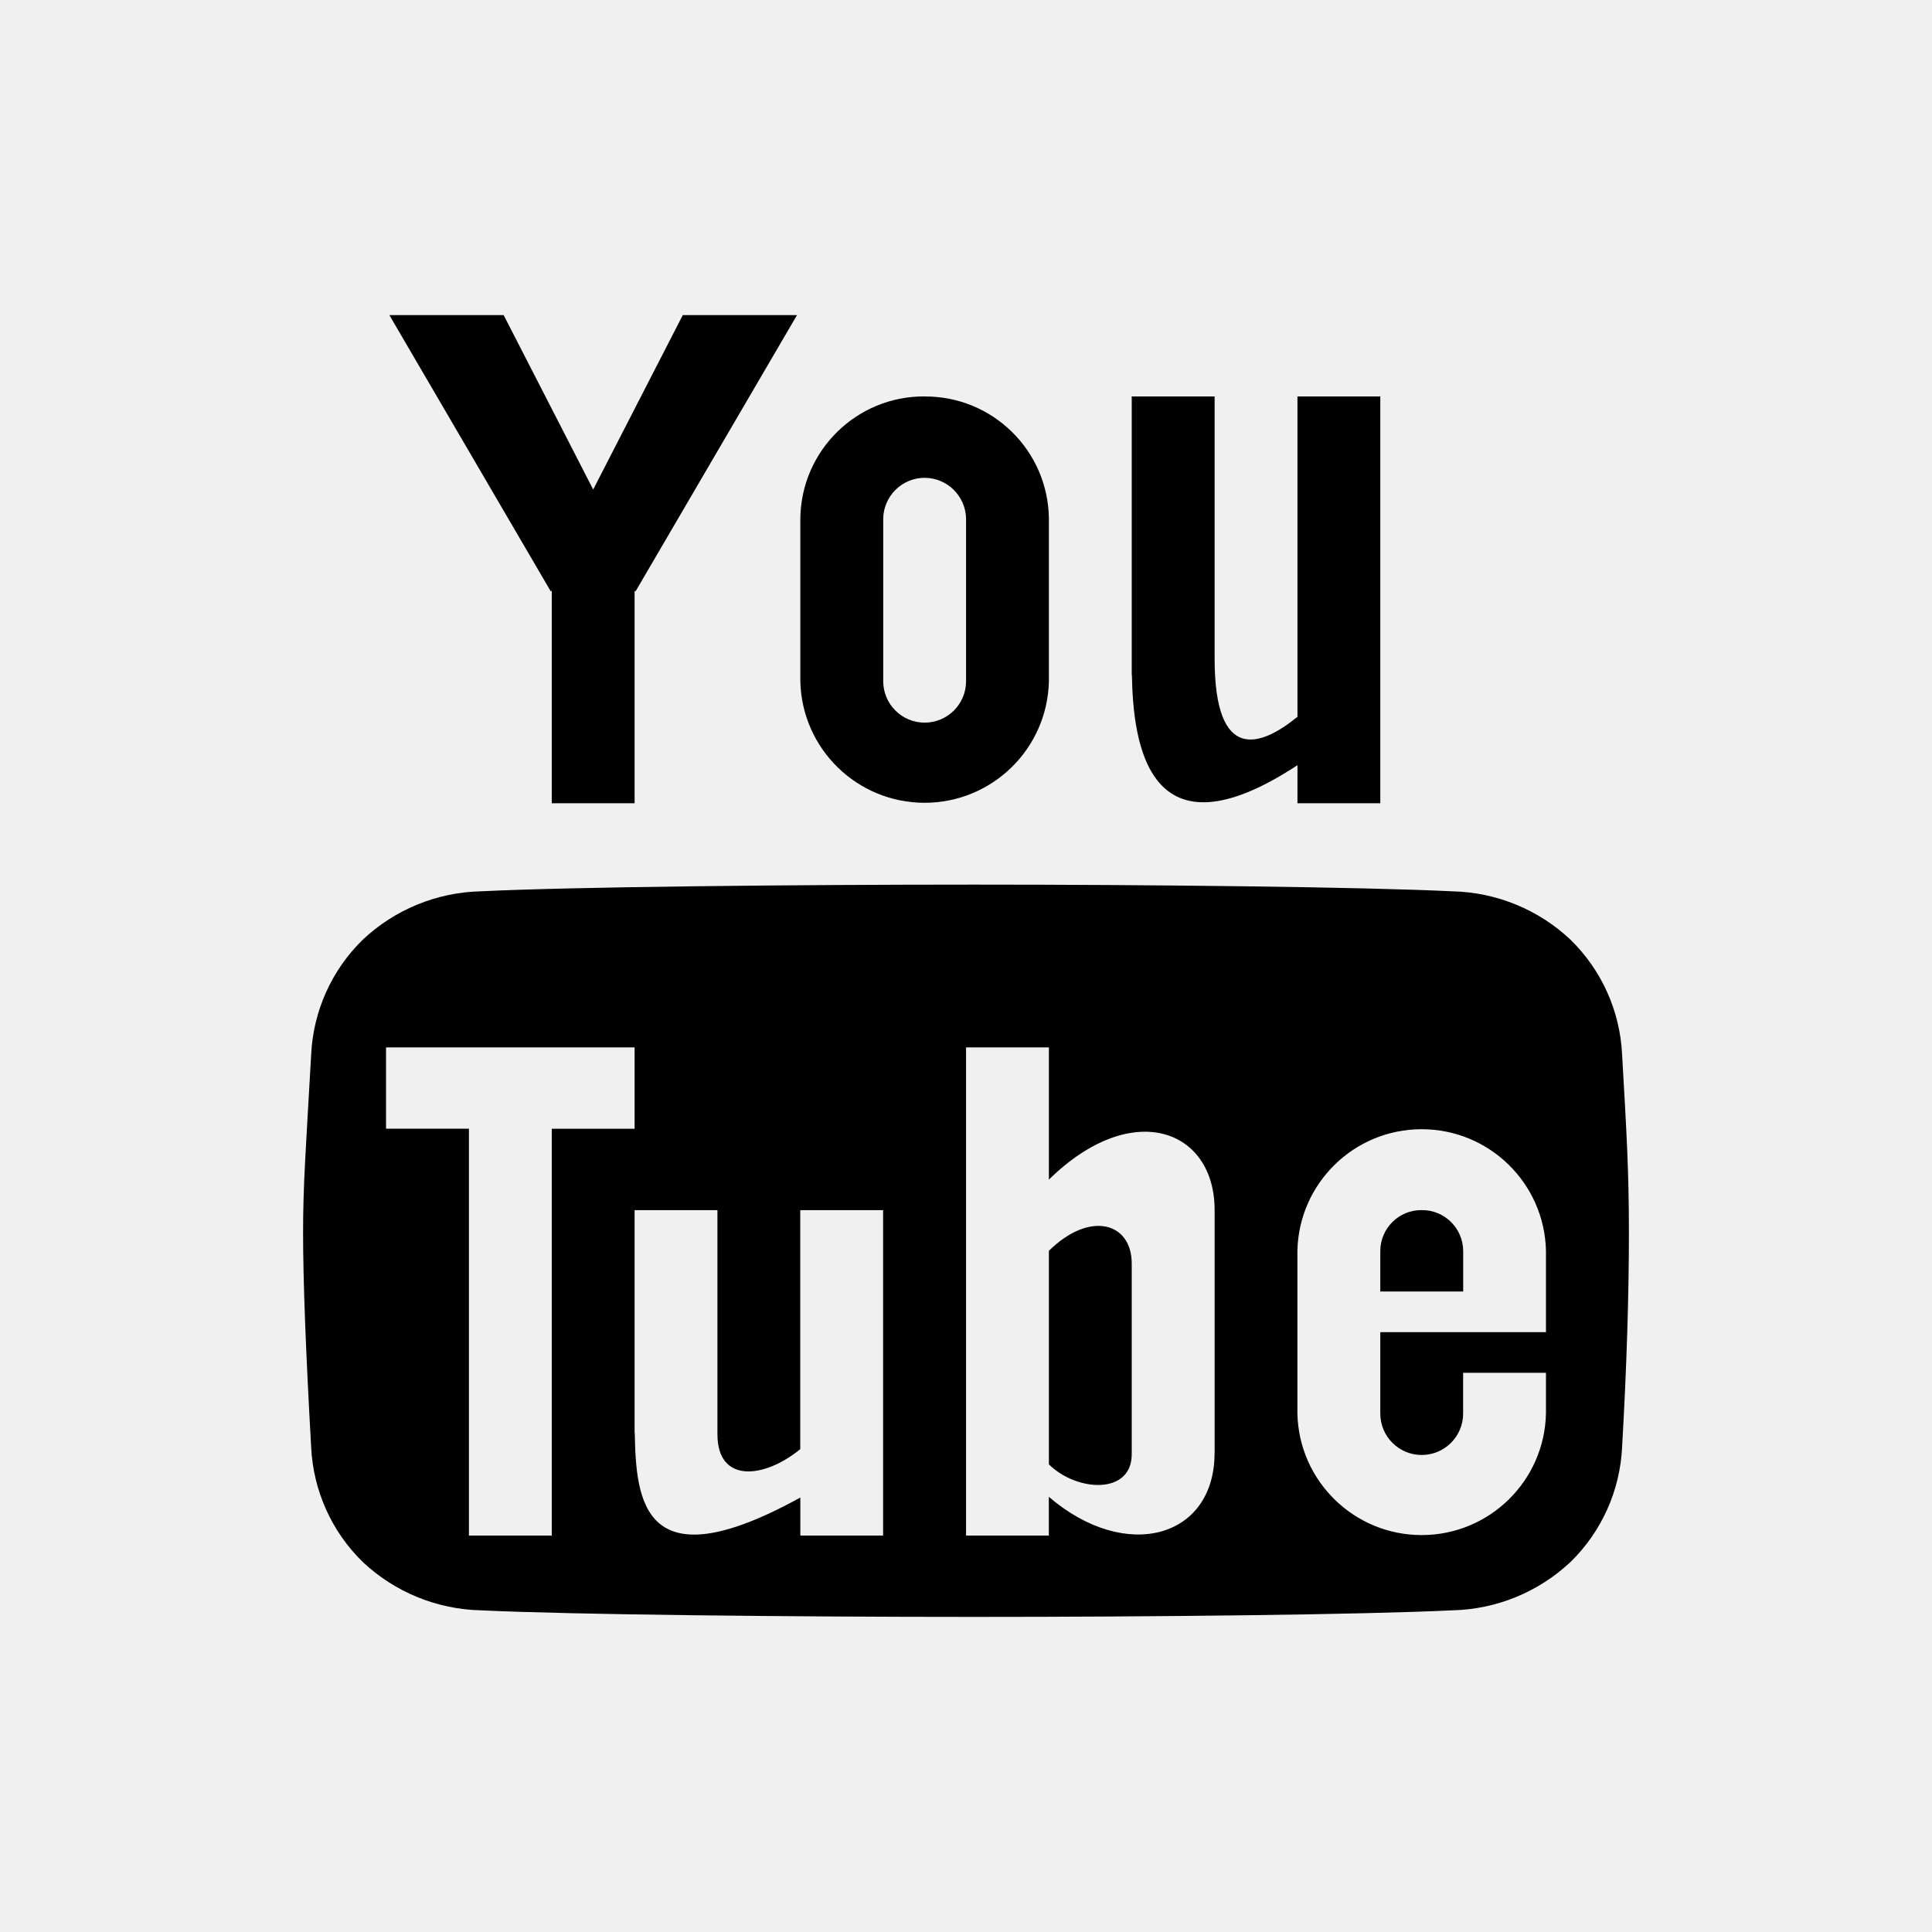
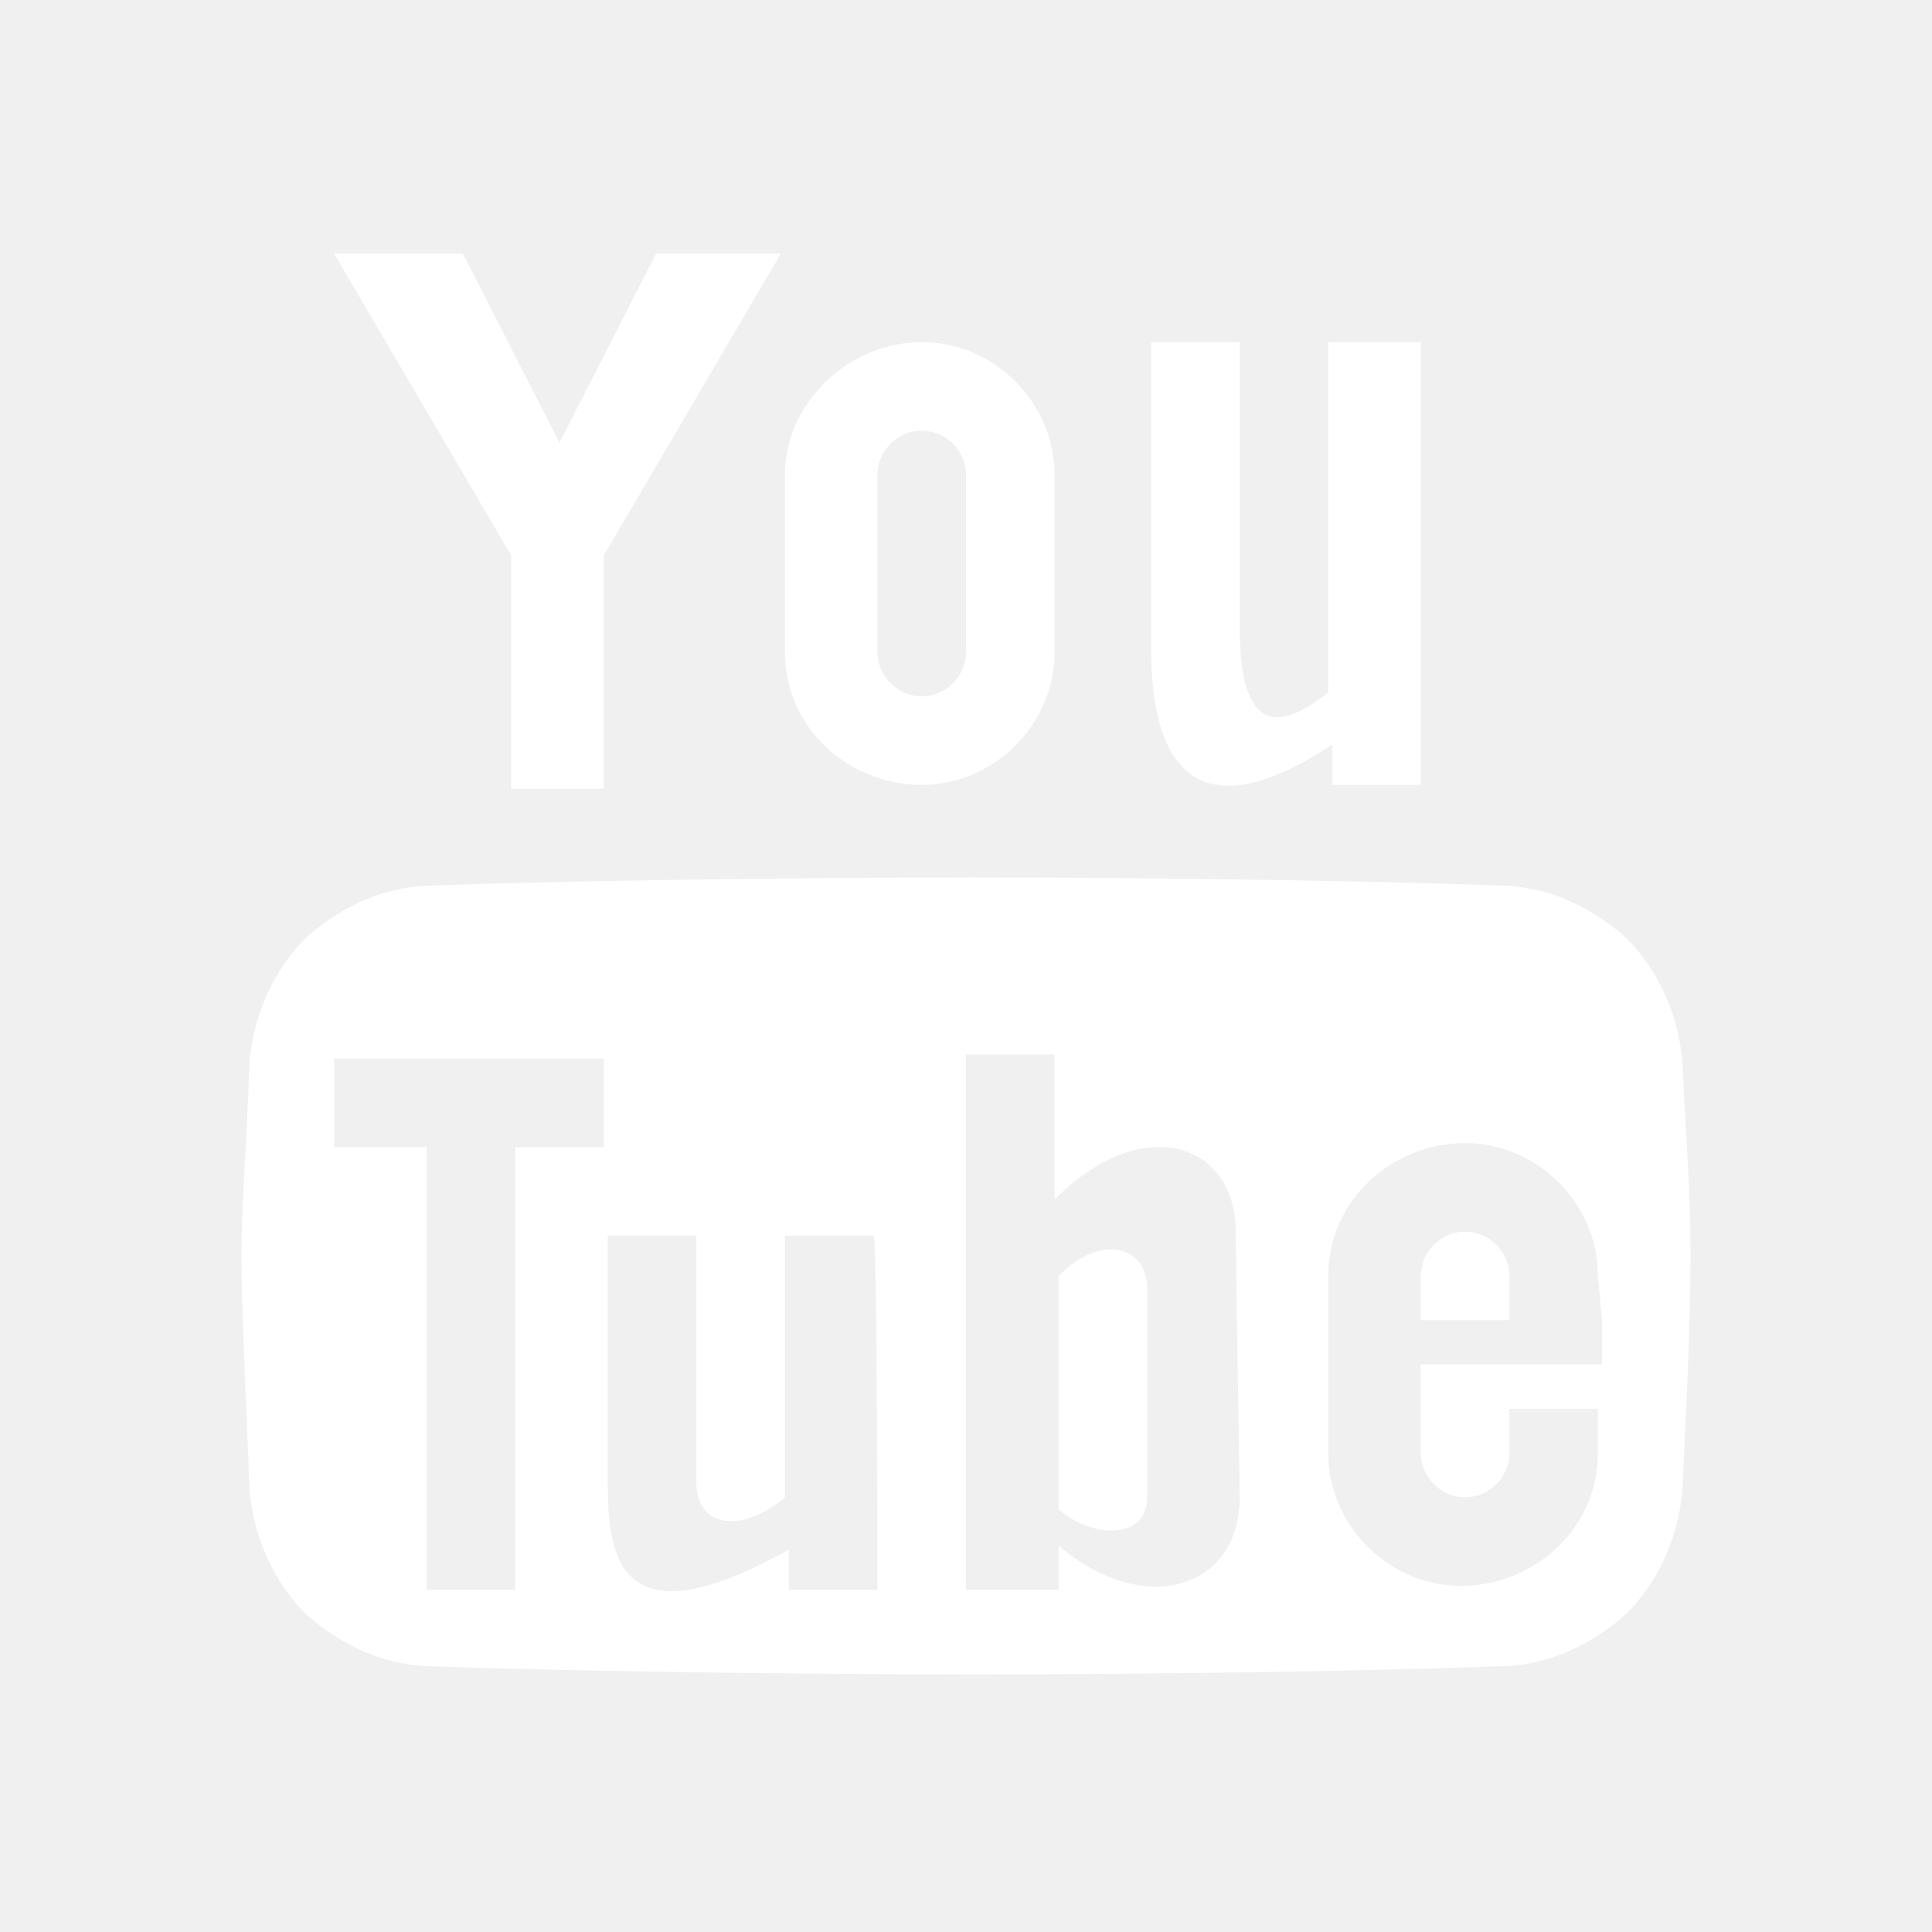
- <svg width="32" height="32" viewBox="0 0 32 32">
+ <svg xmlns="http://www.w3.org/2000/svg" version="1.1" id="Layer_1" x="0px" y="0px" viewBox="0 0 48 48" style="enable-background:new 0 0 48 48;" xml:space="preserve">
+   <style type="text/css">
+ 	.st0{fill:#FFFFFF;}
+ </style>
  <g>
-     <path d="M11.309,5.219L9.825,8.108,8.342,5.219H6.449L9.123,9.796l0.016-.011v3.519h1.372V9.786L10.526,9.796l2.675-4.577H11.309Z" />
-     <path d="M15.315,7.914a0.689,0.689,0,0,1,.686.674V11.283a0.686,0.686,0,0,1-1.372,0V8.588A0.688,0.688,0,0,1,15.315,7.914Zm0-1.348A2.046,2.046,0,0,0,13.256,8.588V11.283a2.059,2.059,0,0,0,4.117,0V8.588a2.046,2.046,0,0,0-2.058-2.021h0Z" />
-     <path d="M21.49,6.566v5.306c-0.599.49-1.372,0.784-1.372-.962V6.566H18.745v4.618h0.003c0.02,1.115.26,3.12,2.742,1.49v0.63h1.372V6.566H21.49Z" />
-     <path d="M23.548,20.043a0.68,0.68,0,0,0-.686.674v0.674H24.235V20.717A0.681,0.681,0,0,0,23.548,20.043Z" />
-     <path d="M17.373,20.717v3.538c0.465,0.457,1.372.505,1.372-.168V20.927C18.745,20.253,18.059,20.043,17.373,20.717Z" />
-     <path d="M26.867,17.465a2.844,2.844,0,0,0-.854-1.9,2.947,2.947,0,0,0-1.953-.802c-1.496-.072-4.92-0.111-7.928-0.111s-6.675.037-8.171,0.111a2.947,2.947,0,0,0-1.953.802,2.844,2.844,0,0,0-.854,1.9c-0.089,1.582-.134,2.154-0.134,2.947q0,1.187.134,3.559a2.845,2.845,0,0,0,.854,1.9,2.954,2.954,0,0,0,1.953.801c1.496,0.072,5.164.109,8.171,0.109s6.431-.037,7.928-0.109a2.953,2.953,0,0,0,1.953-.801,2.845,2.845,0,0,0,.854-1.9q0.113-1.978.113-3.559C26.979,19.356,26.942,18.783,26.867,17.465ZM9.139,25.434H7.767V18.695H6.394V17.348h4.117v1.348H9.139v6.738Zm5.489,0H13.256v-0.63c-2.609,1.437-2.722.046-2.742-1.067H10.511V20.044h1.372V23.757c0,0.815.773,0.736,1.372,0.245V20.044h1.372v5.389Zm5.489-1.366c0,1.408-1.469,1.819-2.745.724v0.642H16.001V17.348H17.373V19.538c1.372-1.348,2.745-.842,2.745.505v4.025Zm5.489-2.677v0.674H22.862v1.348a0.686,0.686,0,0,0,1.372,0V22.738h1.372v0.674a2.059,2.059,0,0,1-4.117,0V20.717a2.059,2.059,0,0,1,4.117,0v0.674Z" />
+     <path class="st0" d="M16.3,6.3l-2.4,4.7l-2.4-4.7H8.3l4.4,7.5l0,0v5.8H15v-5.8l0,0l4.4-7.5C19.4,6.3,16.3,6.3,16.3,6.3z" />
+     <path class="st0" d="M22.9,10.7c0.6,0,1.1,0.5,1.1,1.1v4.4c0,0.6-0.5,1.1-1.1,1.1c-0.6,0-1.1-0.5-1.1-1.1v-4.4   C21.8,11.2,22.3,10.7,22.9,10.7z M22.9,8.5c-1.8,0-3.4,1.5-3.4,3.3v4.4c0,1.9,1.6,3.3,3.4,3.3c1.8,0,3.3-1.5,3.3-3.3v-4.4   C26.2,10,24.7,8.5,22.9,8.5L22.9,8.5L22.9,8.5z" />
+     <path class="st0" d="M33,8.5v8.7c-1,0.8-2.2,1.3-2.2-1.6V8.5h-2.2v7.6h0c0,1.8,0.4,5.1,4.5,2.4v1h2.2v-11H33z" />
+     <path class="st0" d="M36.4,30.6c-0.6,0-1.1,0.5-1.1,1.1c0,0,0,0,0,0v1.1h2.2v-1.1C37.5,31.1,37,30.6,36.4,30.6z" />
+     <path class="st0" d="M26.3,31.7v5.8c0.8,0.7,2.2,0.8,2.2-0.3v-5.2C28.5,31,27.4,30.6,26.3,31.7z" />
+     <path class="st0" d="M41.8,26.4c-0.1-1.2-0.6-2.3-1.4-3.1c-0.9-0.8-2-1.3-3.2-1.3c-2.5-0.1-8.1-0.2-13-0.2S13.3,21.9,10.8,22   c-1.2,0-2.3,0.5-3.2,1.3c-0.8,0.8-1.3,1.9-1.4,3.1C6.1,29,6,29.9,6,31.2c0,1.3,0.1,3.2,0.2,5.8c0.1,1.2,0.6,2.3,1.4,3.1   c0.9,0.8,2,1.3,3.2,1.3c2.5,0.1,8.5,0.2,13.4,0.2s10.5-0.1,13-0.2c1.2,0,2.3-0.5,3.2-1.3c0.8-0.8,1.3-1.9,1.4-3.1   c0.1-2.2,0.2-4.1,0.2-5.8C42,29.5,41.9,28.6,41.8,26.4z M12.8,39.5h-2.2v-11H8.3v-2.2H15v2.2h-2.2C12.8,28.4,12.8,39.5,12.8,39.5z    M21.8,39.5h-2.2v-1c-4.3,2.4-4.5,0.1-4.5-1.7h0v-6.1h2.2v6.1c0,1.3,1.3,1.2,2.2,0.4v-6.5h2.2C21.8,30.6,21.8,39.5,21.8,39.5z    M30.8,37.2c0,2.3-2.4,3-4.5,1.2v1.1H24V26.2h2.2v3.6c2.2-2.2,4.5-1.4,4.5,0.8L30.8,37.2L30.8,37.2z M39.8,32.8v1.1h-4.5v2.2   c0,0.6,0.5,1.1,1.1,1.1c0.6,0,1.1-0.5,1.1-1.1V35h2.2v1.1c0,1.9-1.6,3.3-3.4,3.3c-1.8,0-3.3-1.5-3.3-3.3v-4.4   c0-1.9,1.6-3.3,3.4-3.3c1.8,0,3.3,1.5,3.3,3.3L39.8,32.8L39.8,32.8z" />
  </g>
</svg>
